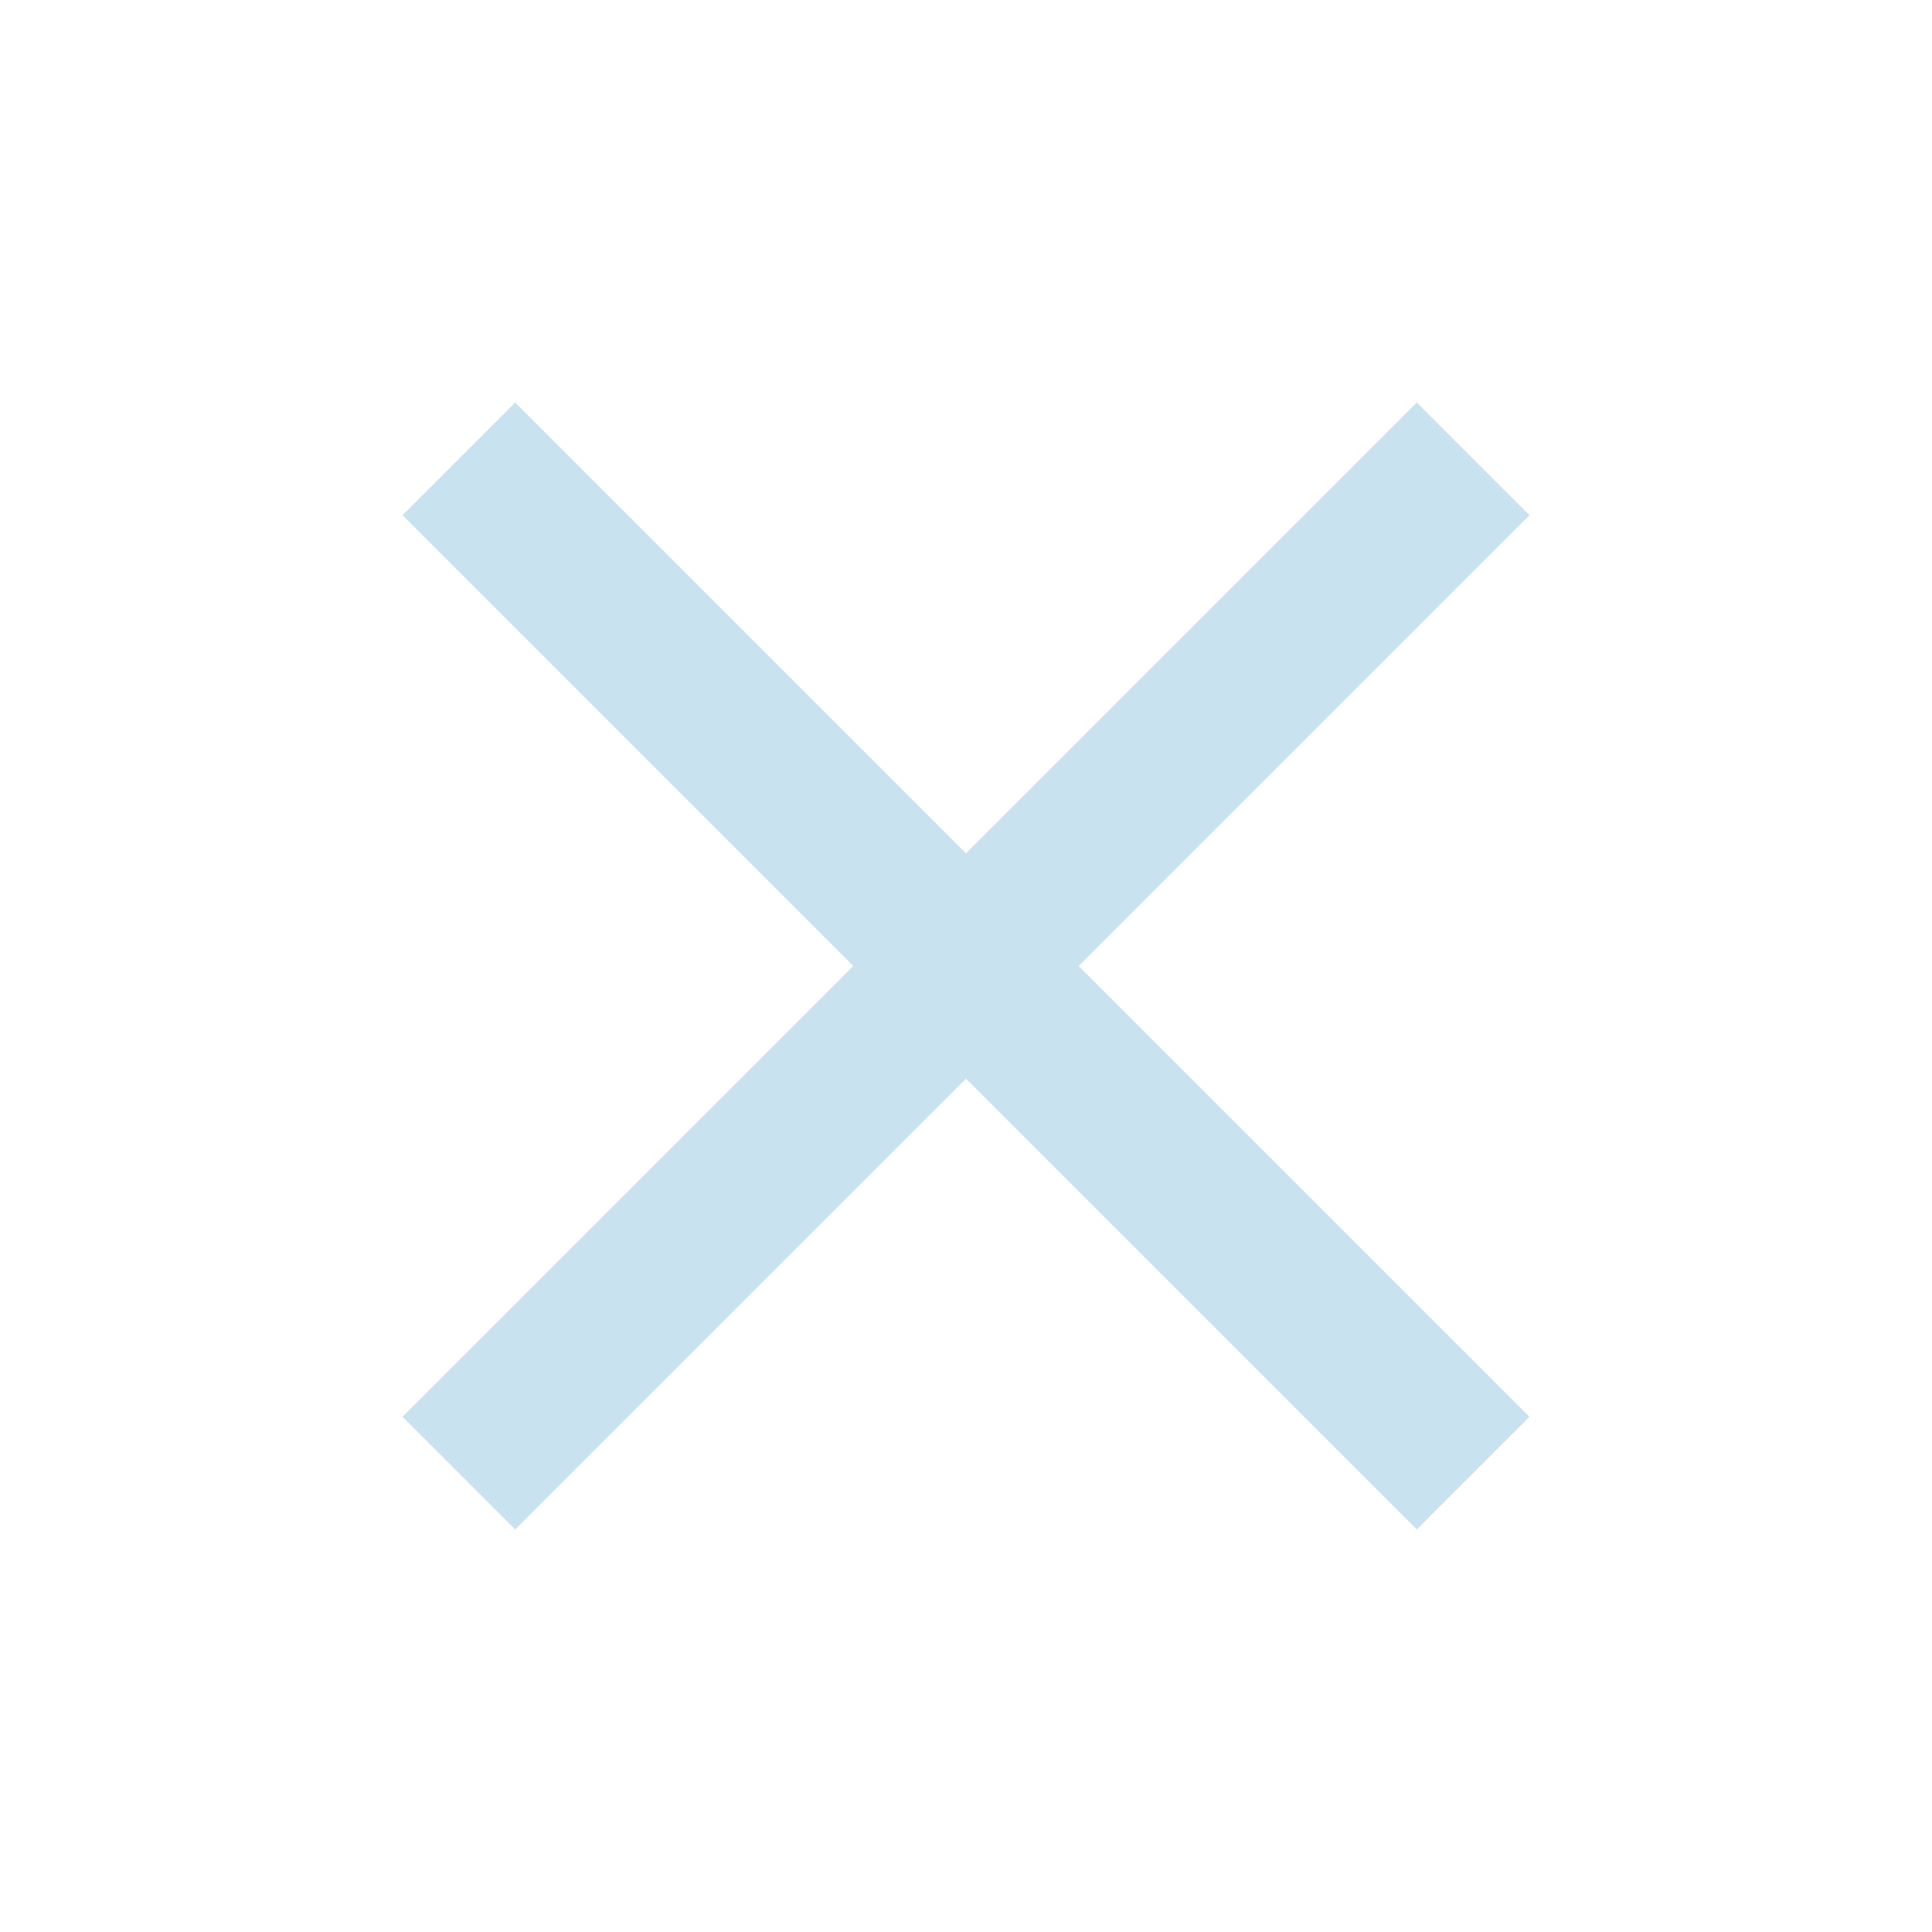
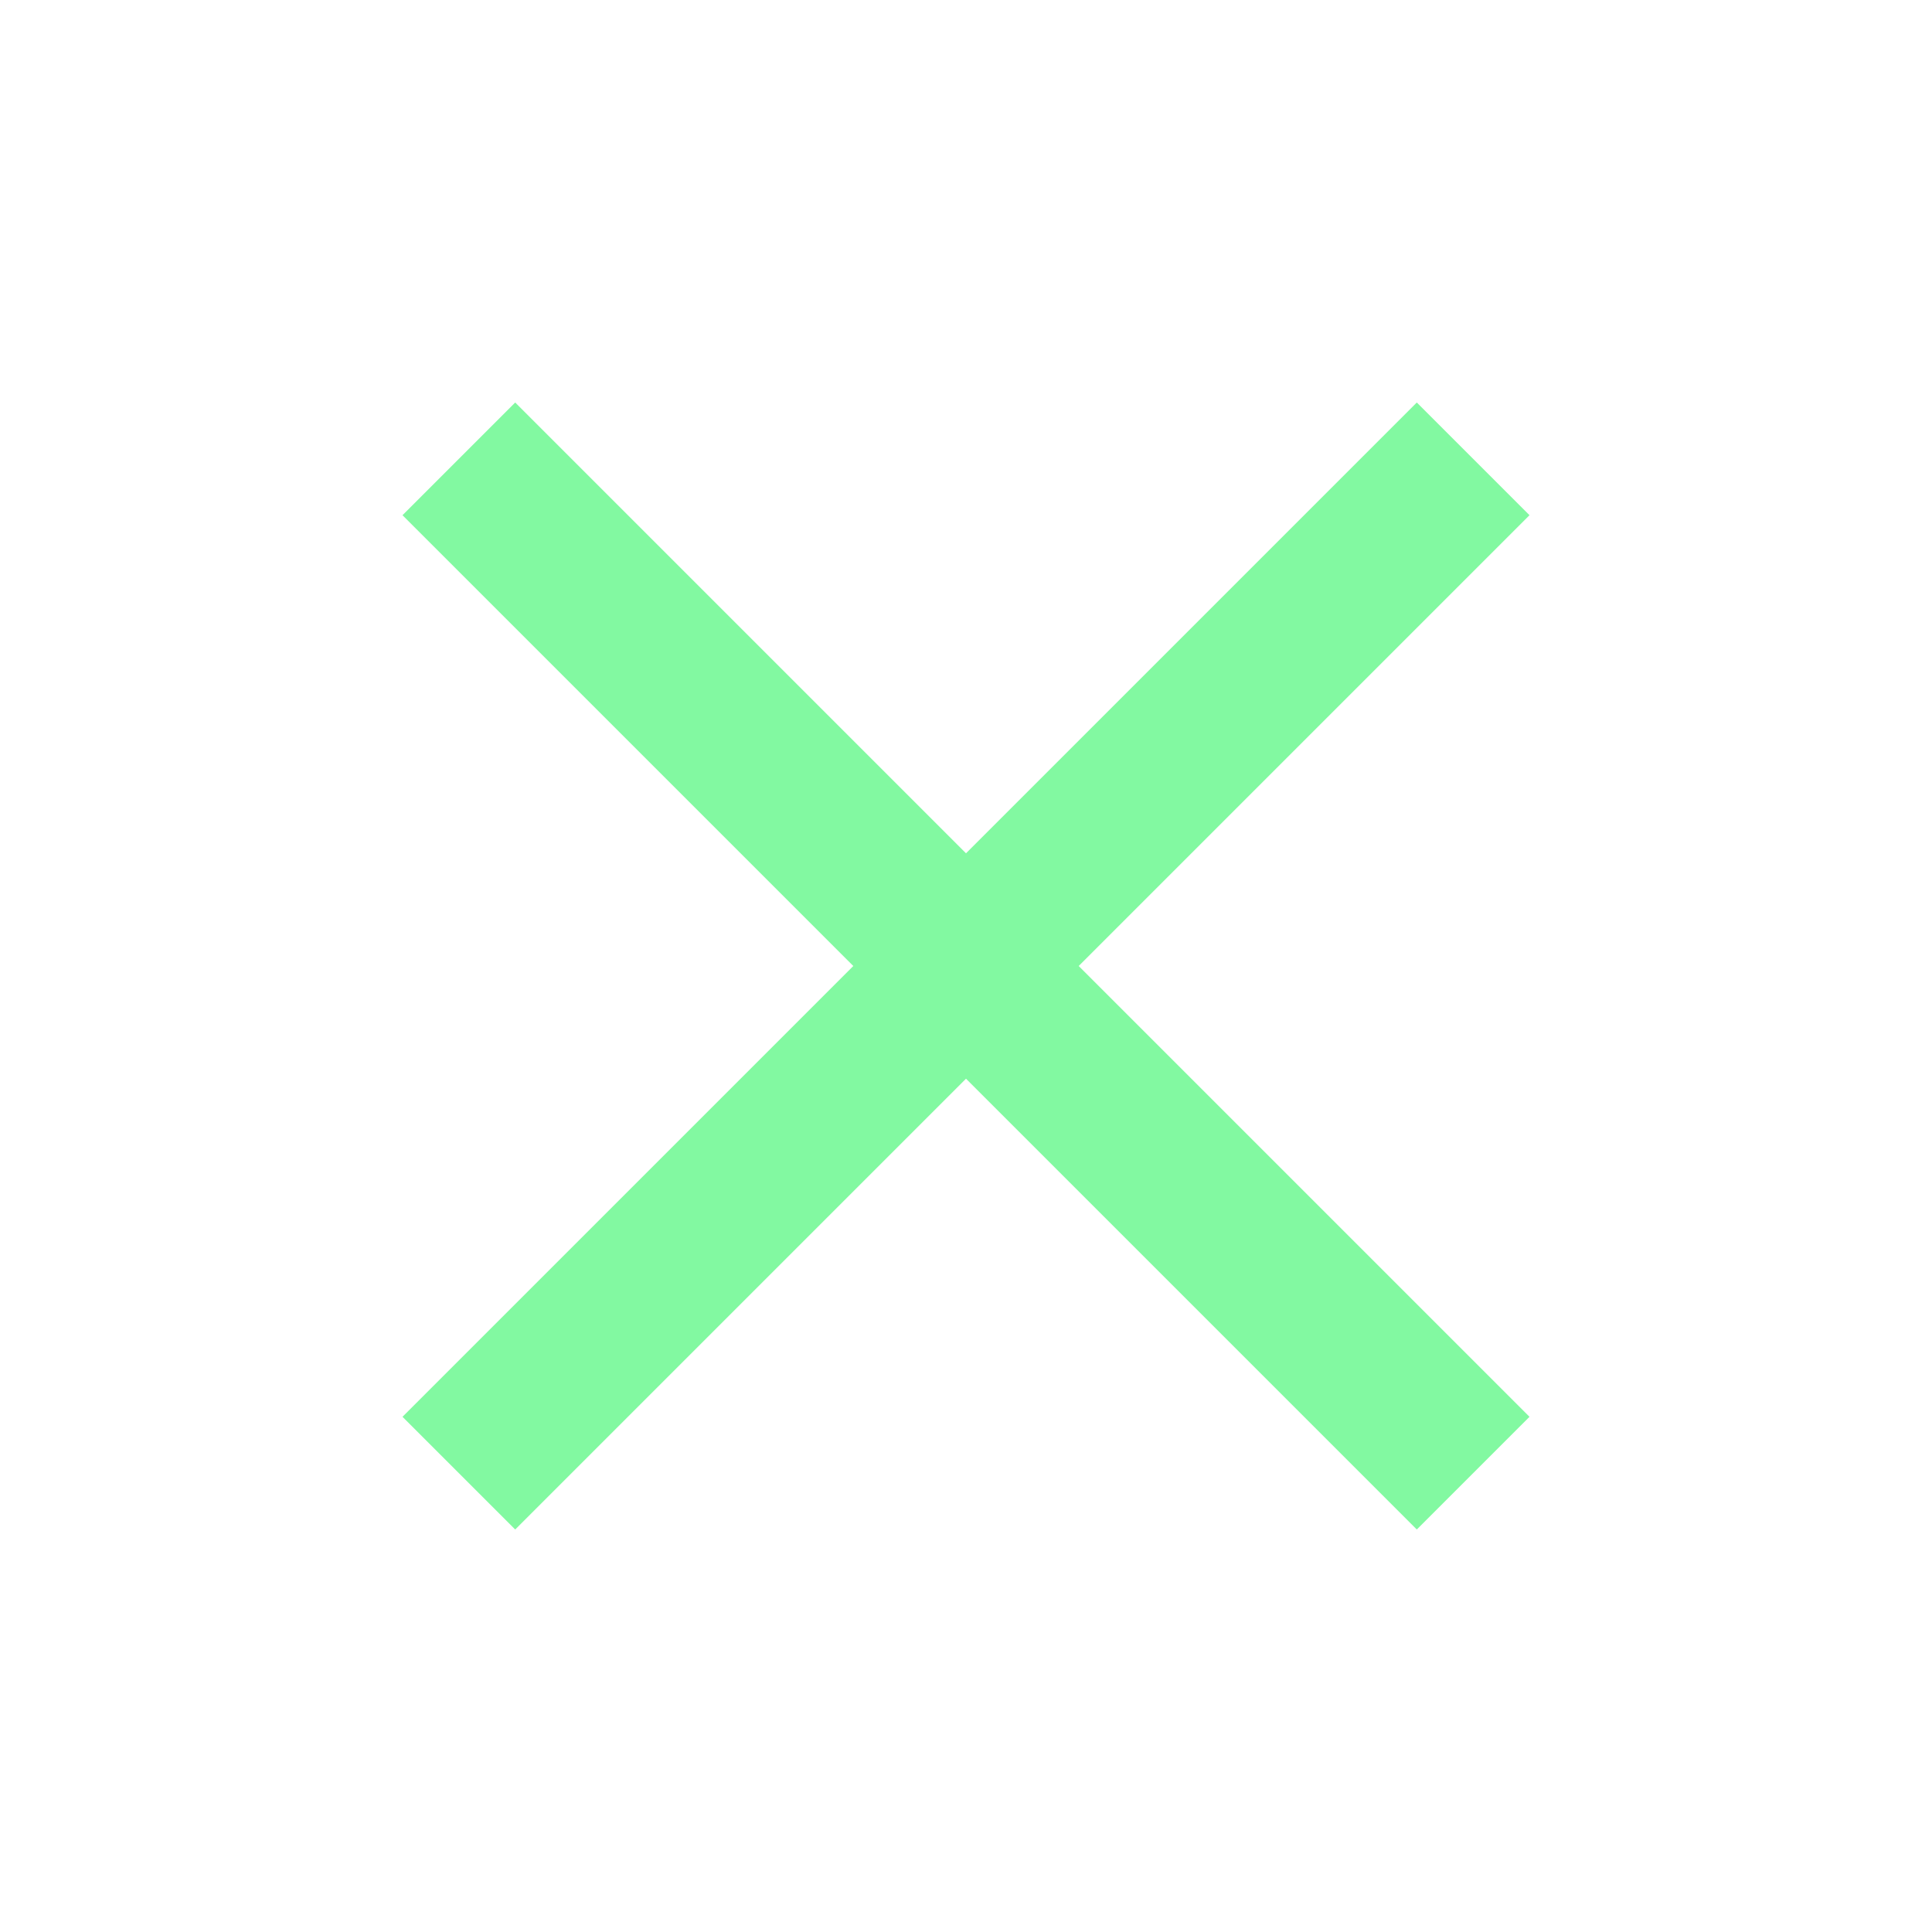
<svg xmlns="http://www.w3.org/2000/svg" width="32" height="32" viewBox="0 0 24 24">
-   <path fill="#c9e2f0" d="M6.4 19L5 17.6l5.6-5.6L5 6.4L6.4 5l5.6 5.6L17.6 5L19 6.4L13.4 12l5.6 5.6l-1.4 1.4l-5.6-5.6z" />
+   <path fill="#82f9a1" d="M6.4 19L5 17.6l5.6-5.6L5 6.4L6.4 5l5.6 5.6L17.6 5L19 6.4L13.4 12l5.6 5.6l-1.4 1.4l-5.6-5.6z" />
</svg>
